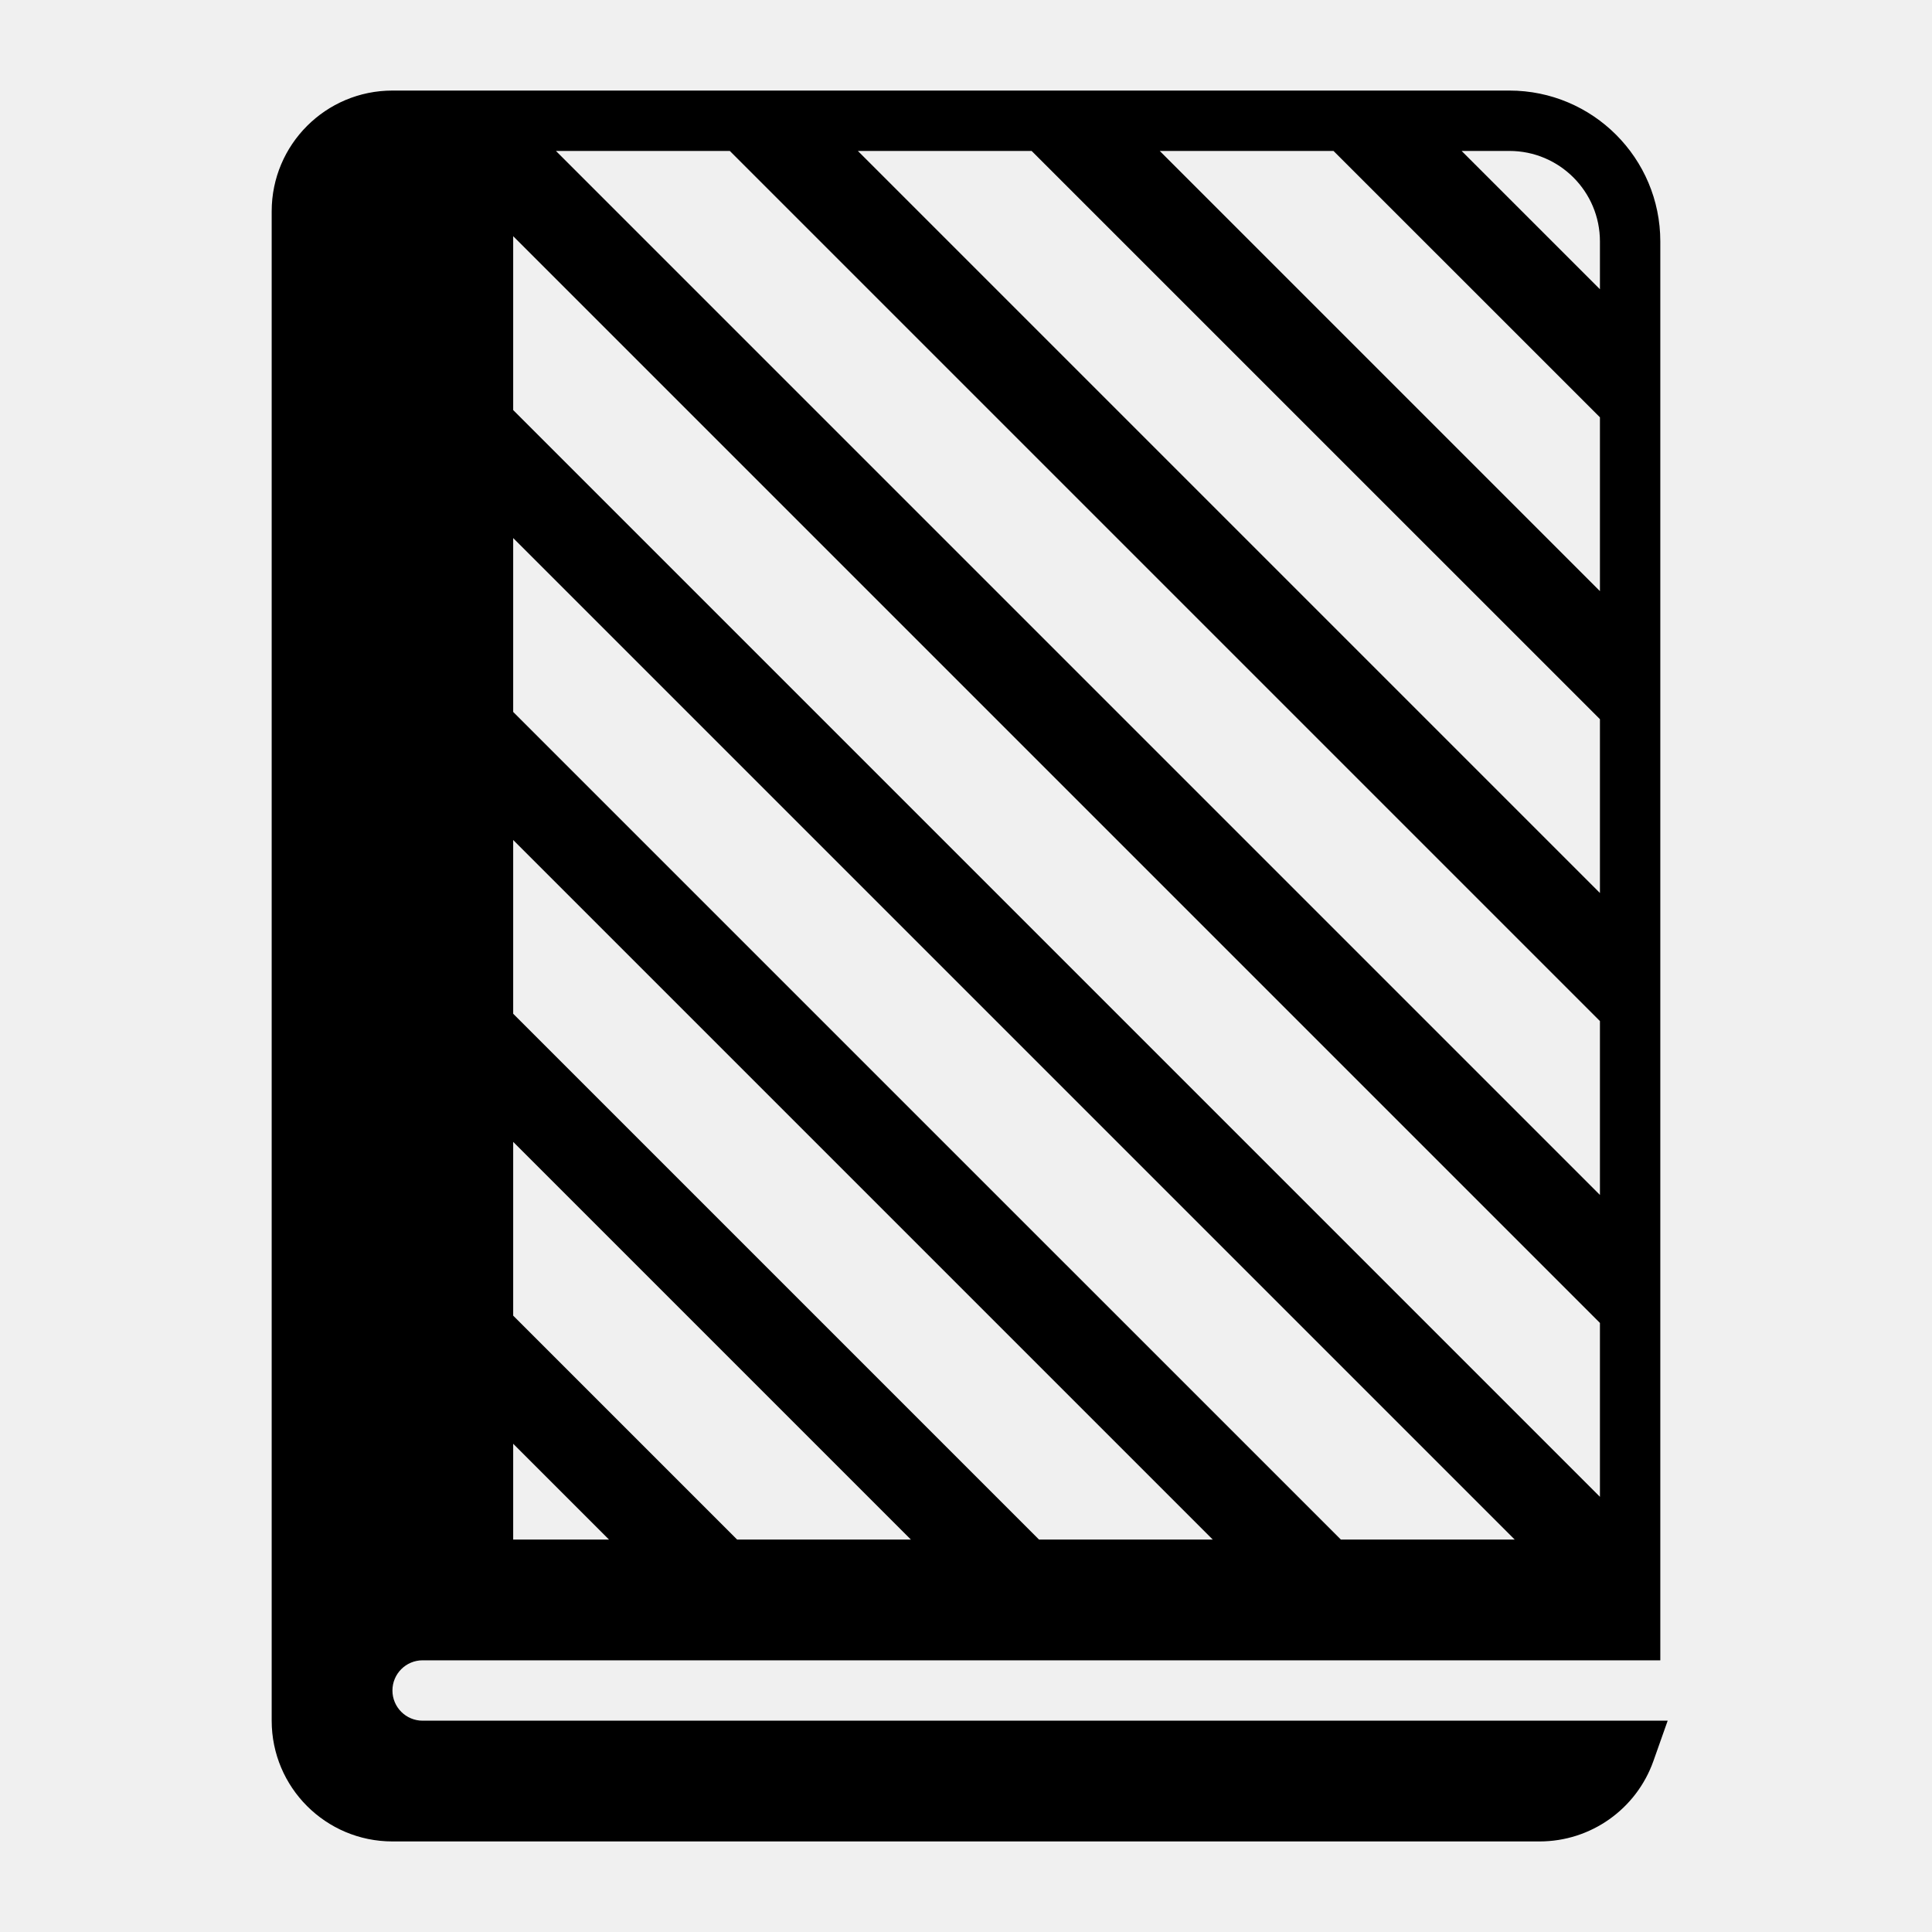
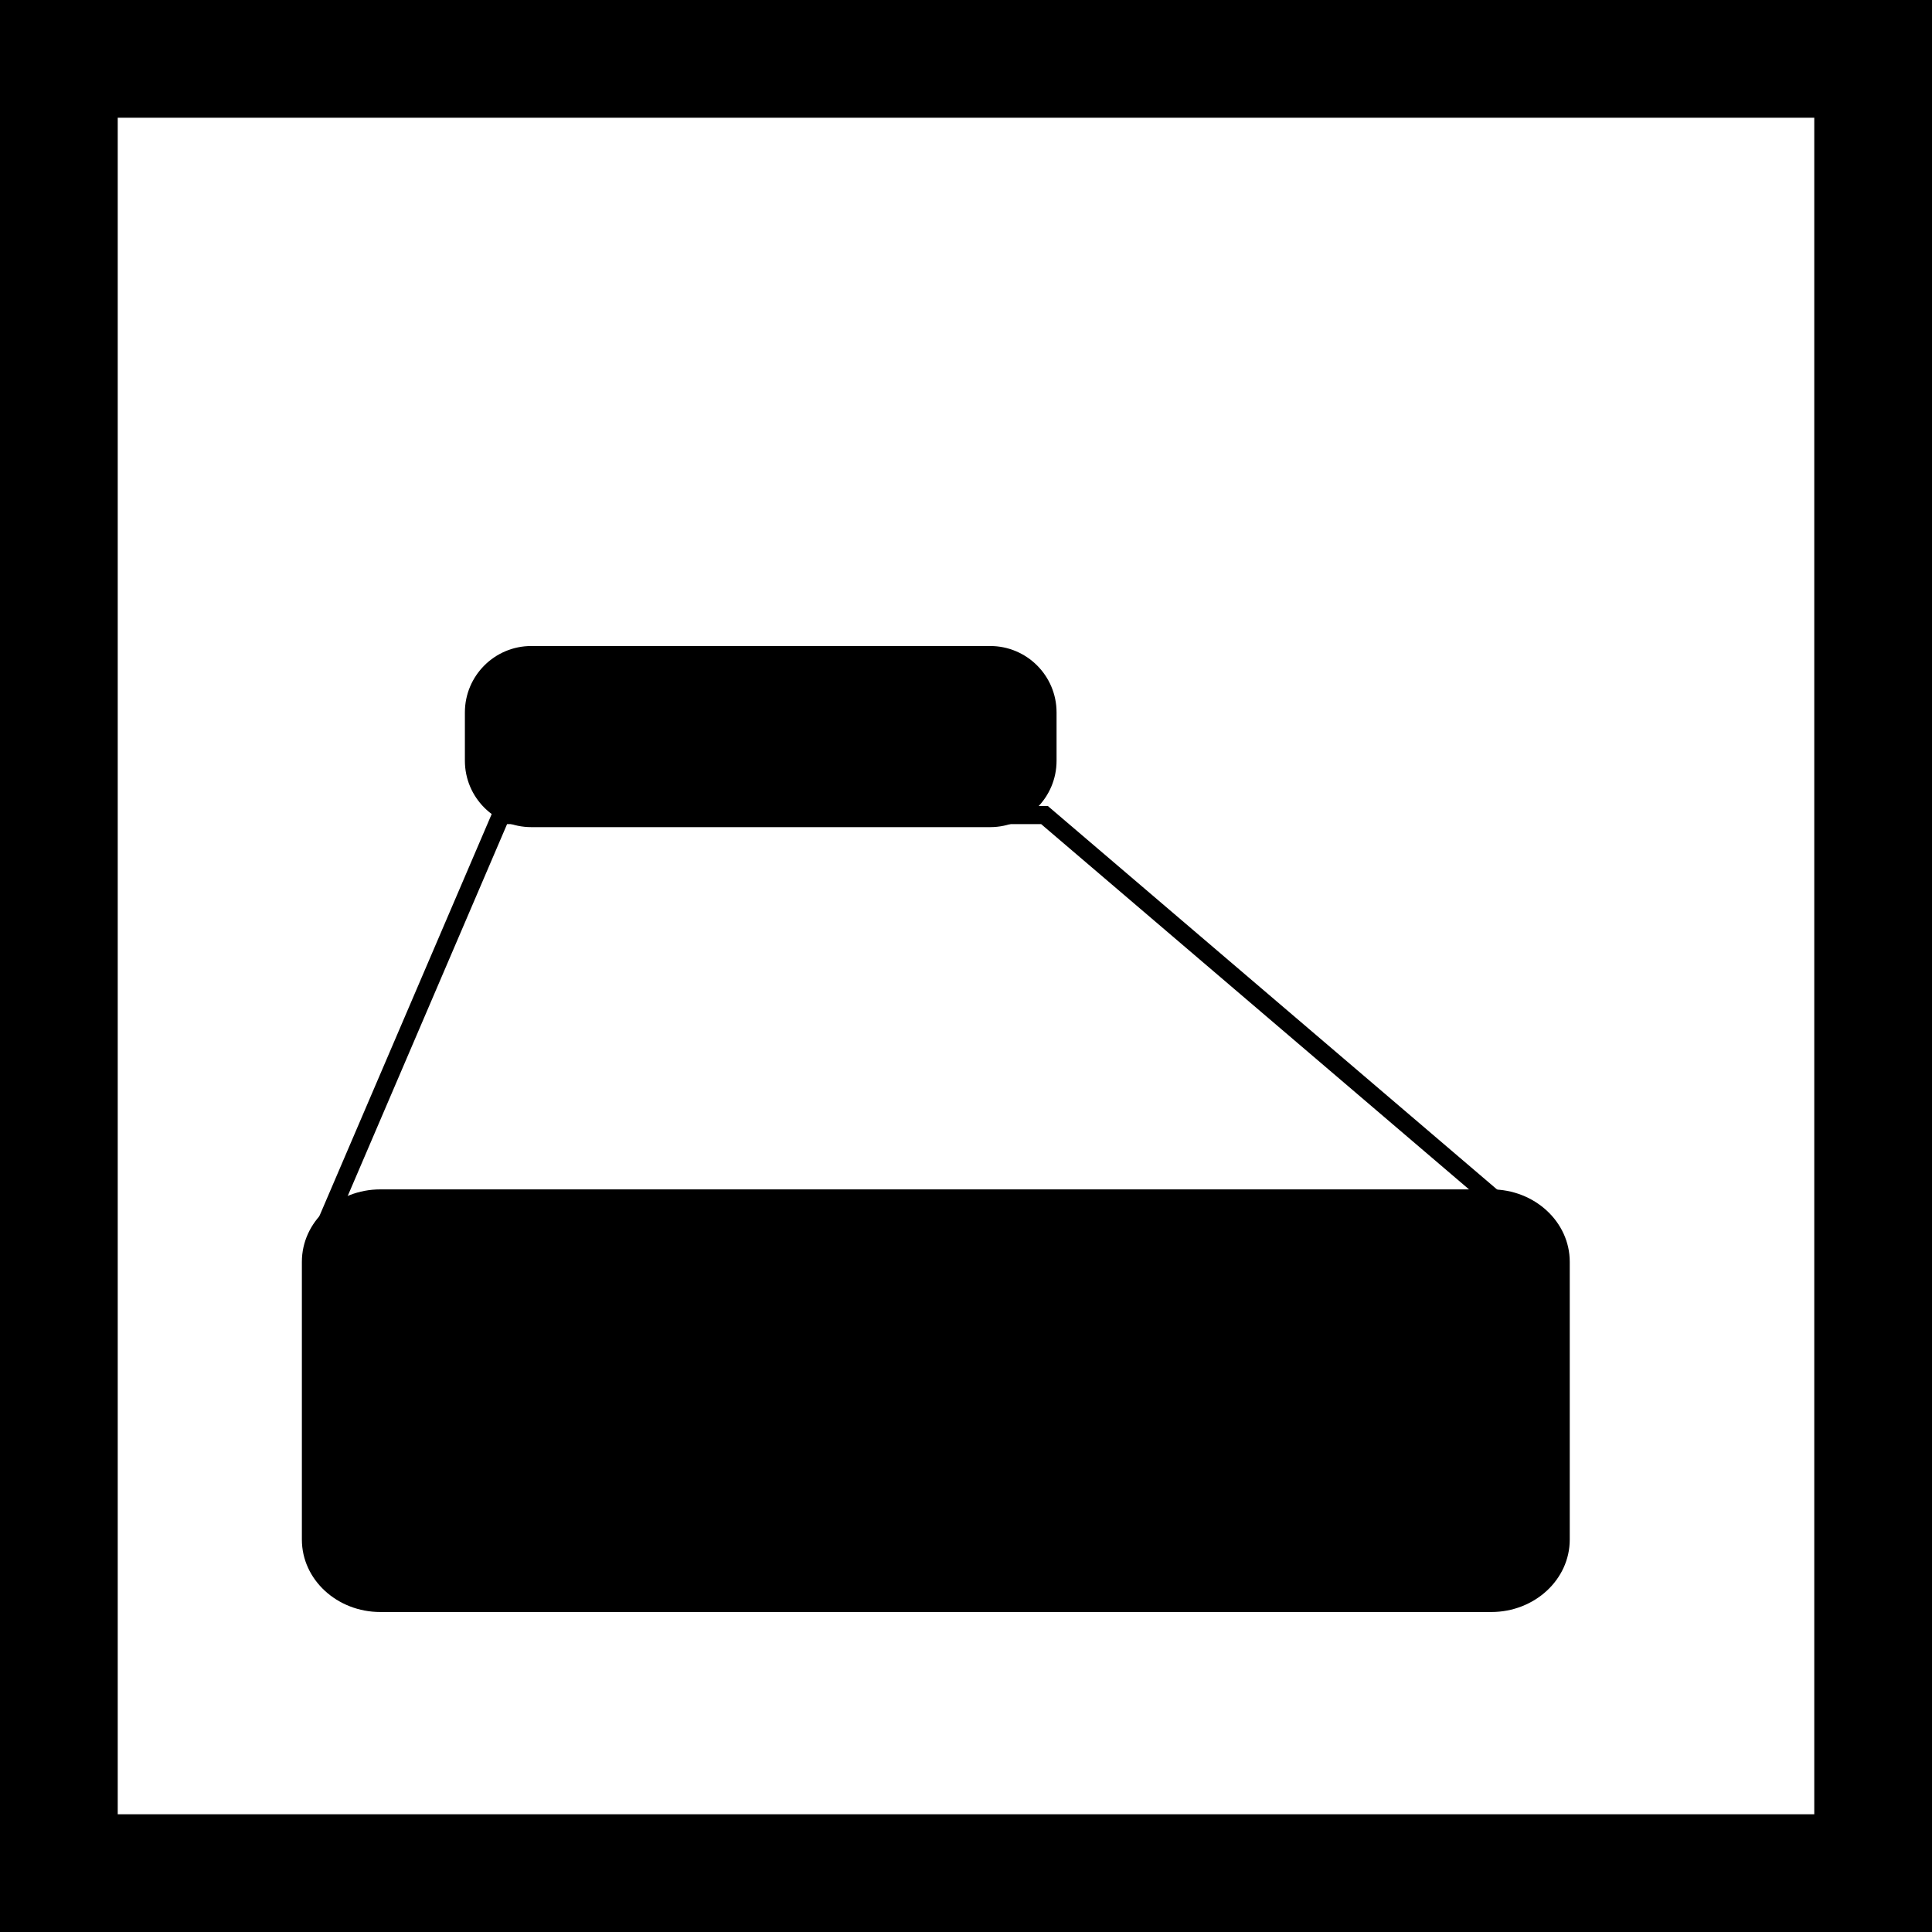
- <svg xmlns="http://www.w3.org/2000/svg" viewBox="0 0 32 32">
-   <path fill="currentColor" d="M4.5 3.5a2 2 0 0 1 2-2H25A2.5 2.5 0 0 1 27.5 4v23.5H7a.5.5 0 0 0 0 1h20.622l-.236.667A2 2 0 0 1 25.5 30.5h-19a2 2 0 0 1-2-2zm20.588 22L8.5 8.912v2.88L22.209 25.5zM8.5 3.912v2.88l18 18v-2.88zm18 15.88v-2.88L12.088 2.5h-2.88zM14.209 2.5L26.5 14.791v-2.879L17.087 2.5zm5 0L26.5 9.791V6.912L22.087 2.5zm5 0L26.5 4.791V4A1.5 1.5 0 0 0 25 2.5zm-4.122 23L8.5 13.913v2.878l8.709 8.709zm-5 0L8.5 18.913v2.878l3.709 3.709zm-5 0L8.5 23.913V25.5z" />
+ <svg xmlns="http://www.w3.org/2000/svg" width="32" height="32" version="1.1">
+   <path d="M 0 0 L 32 0 V 32 32 L 0 32 Z" fill="white" stroke="black" stroke-width="3.9" />
+   <rect x="5" y="19.7" rx="1.3" ry="1.2" width="21" height="7" fill="black" stroke="none" stroke-width="2" />
+   <rect x="7.7" y="10.7" rx="1.1" ry="1.1" width="9.8" height="3" fill="black" stroke="none" stroke-width="2" />
+   <polygon points="5.3,20.5 25.5,20.5 17.3,13.5 8.3,13.5" fill="none" stroke="black" stroke-width="0.3" />
</svg>
